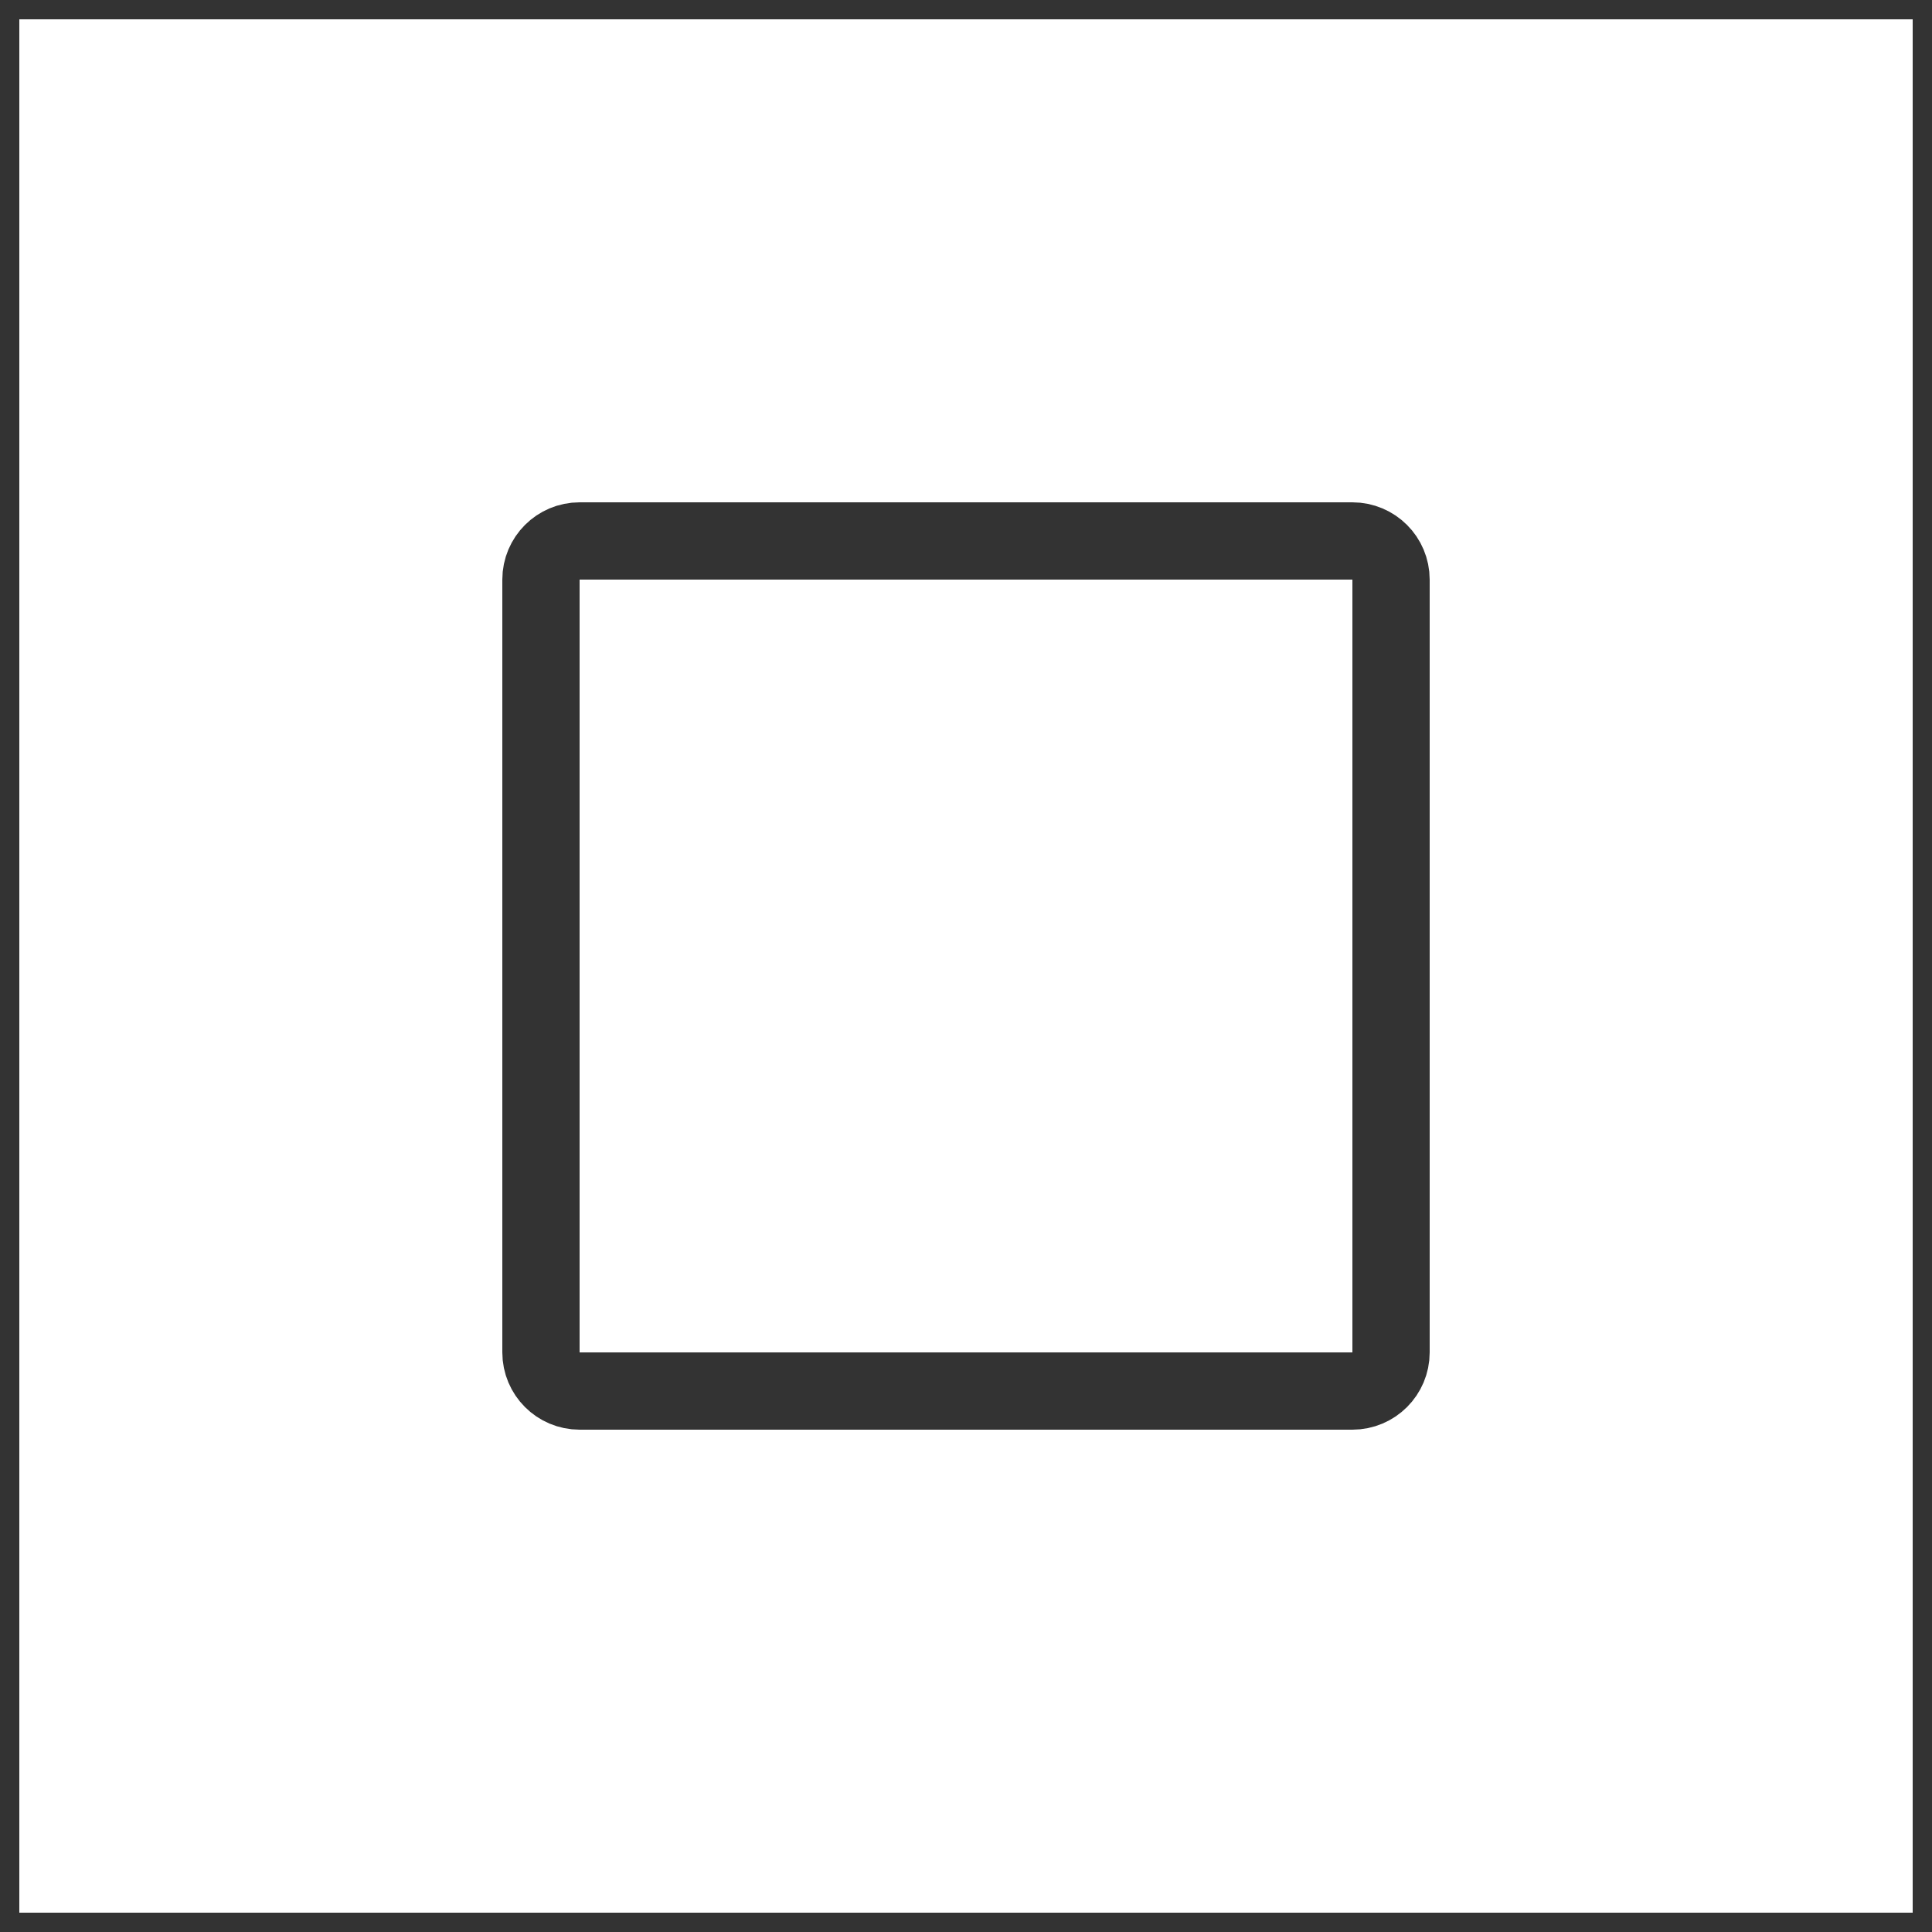
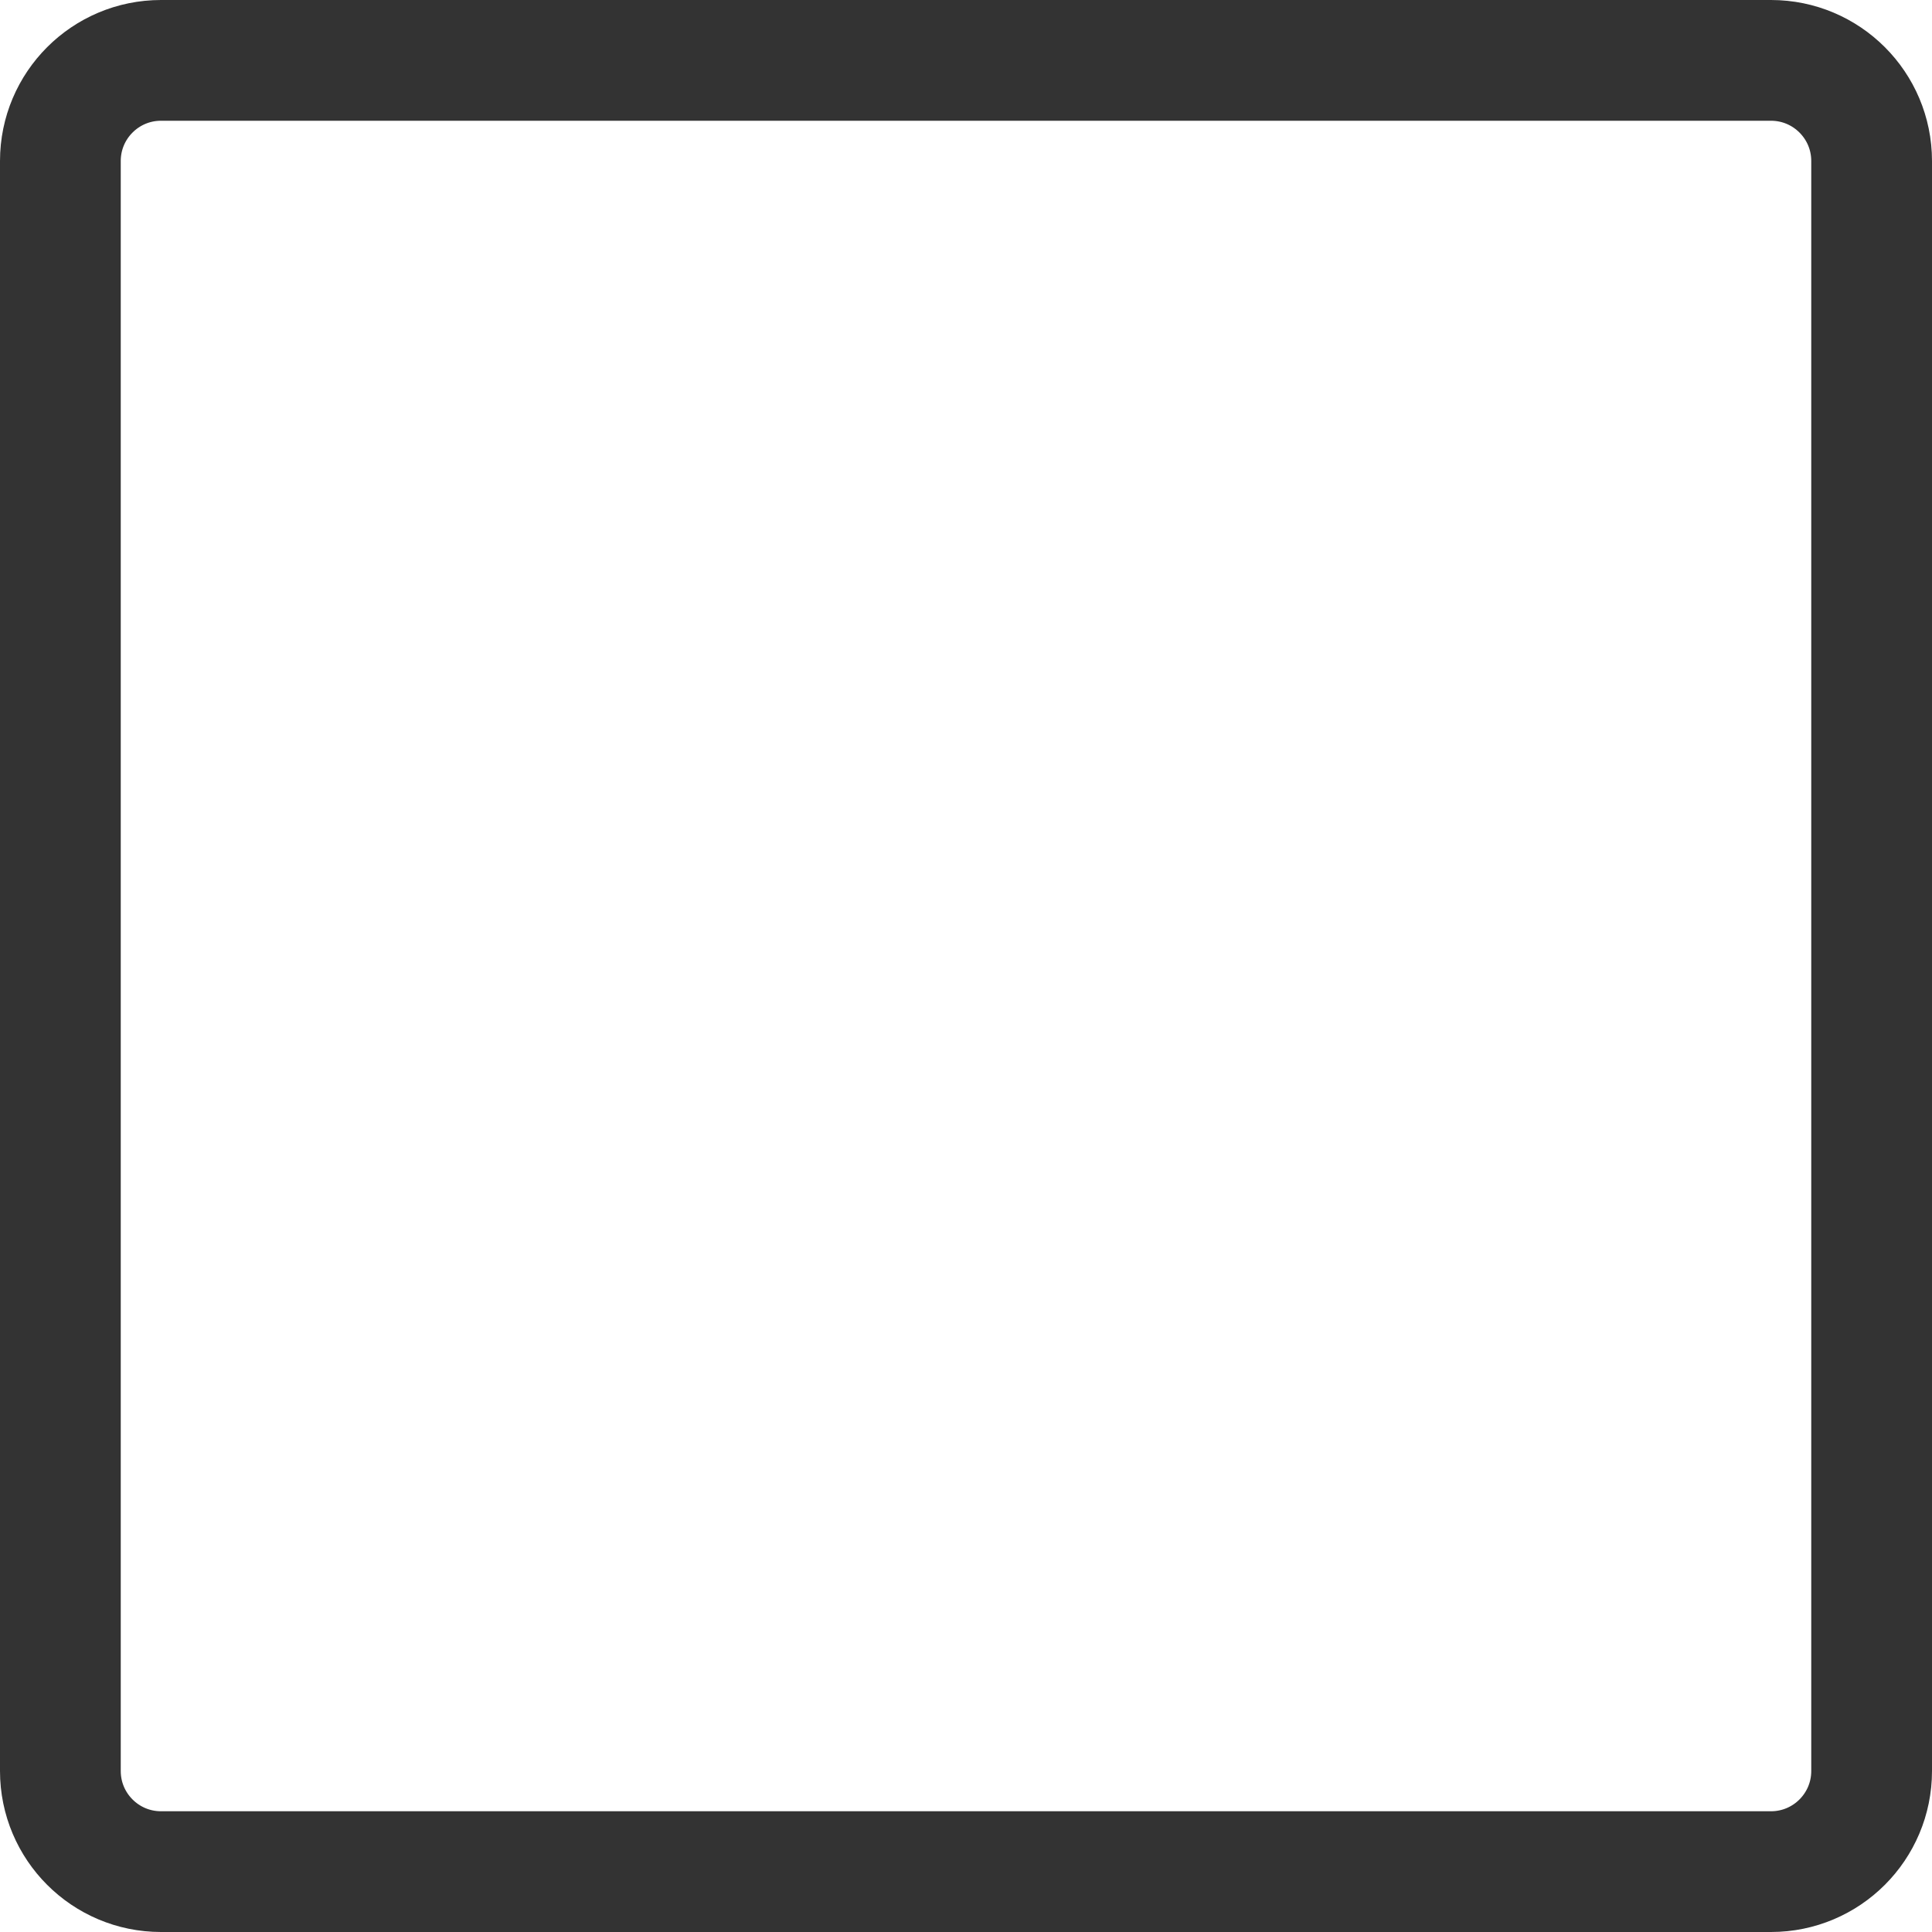
- <svg xmlns="http://www.w3.org/2000/svg" width="50" height="50" viewBox="0 0 50 50" fill="none">
-   <rect x="14" y="14" width="22" height="22" rx="1" stroke="#333333" stroke-width="2" />
-   <rect x="0.25" y="0.25" width="49.5" height="49.5" stroke="#333333" stroke-width="0.5" />
+ <svg xmlns="http://www.w3.org/2000/svg" width="24" height="24" viewBox="0 0 24 24" fill="none">
+   <rect x="0.75" y="0.75" width="22.5" height="22.5" rx="1.25" stroke="#333333" stroke-width="1.5" />
</svg>
